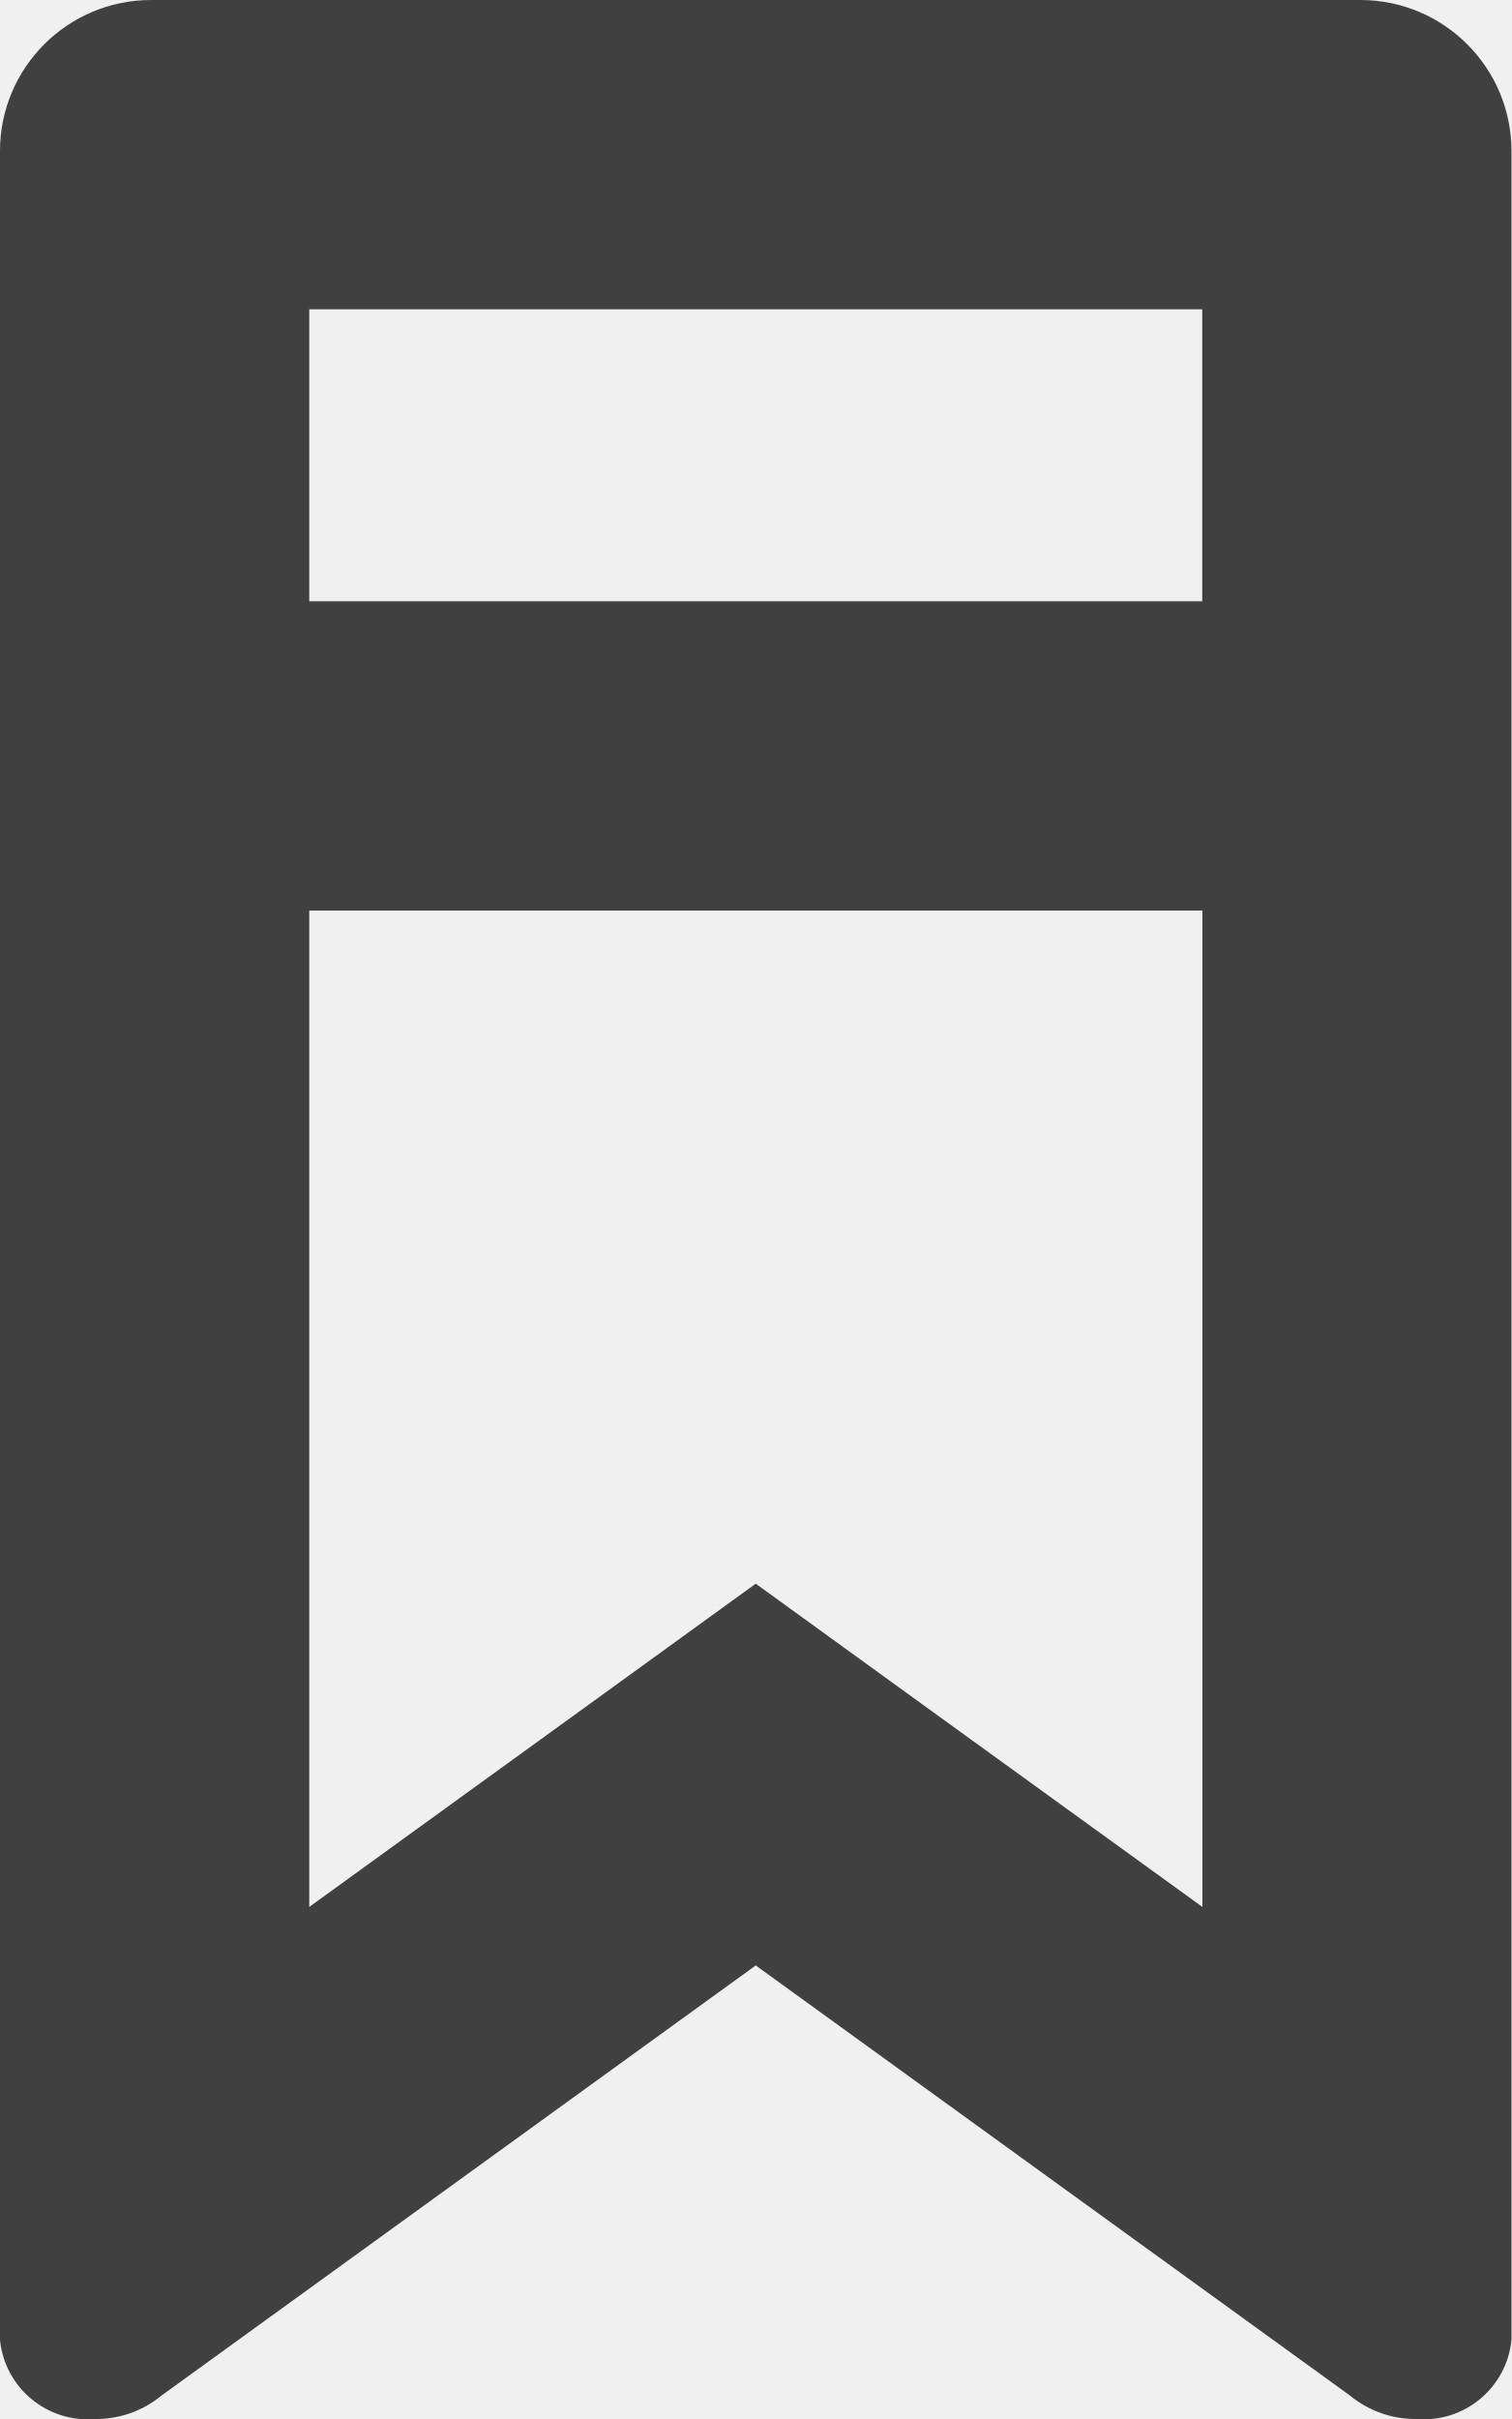
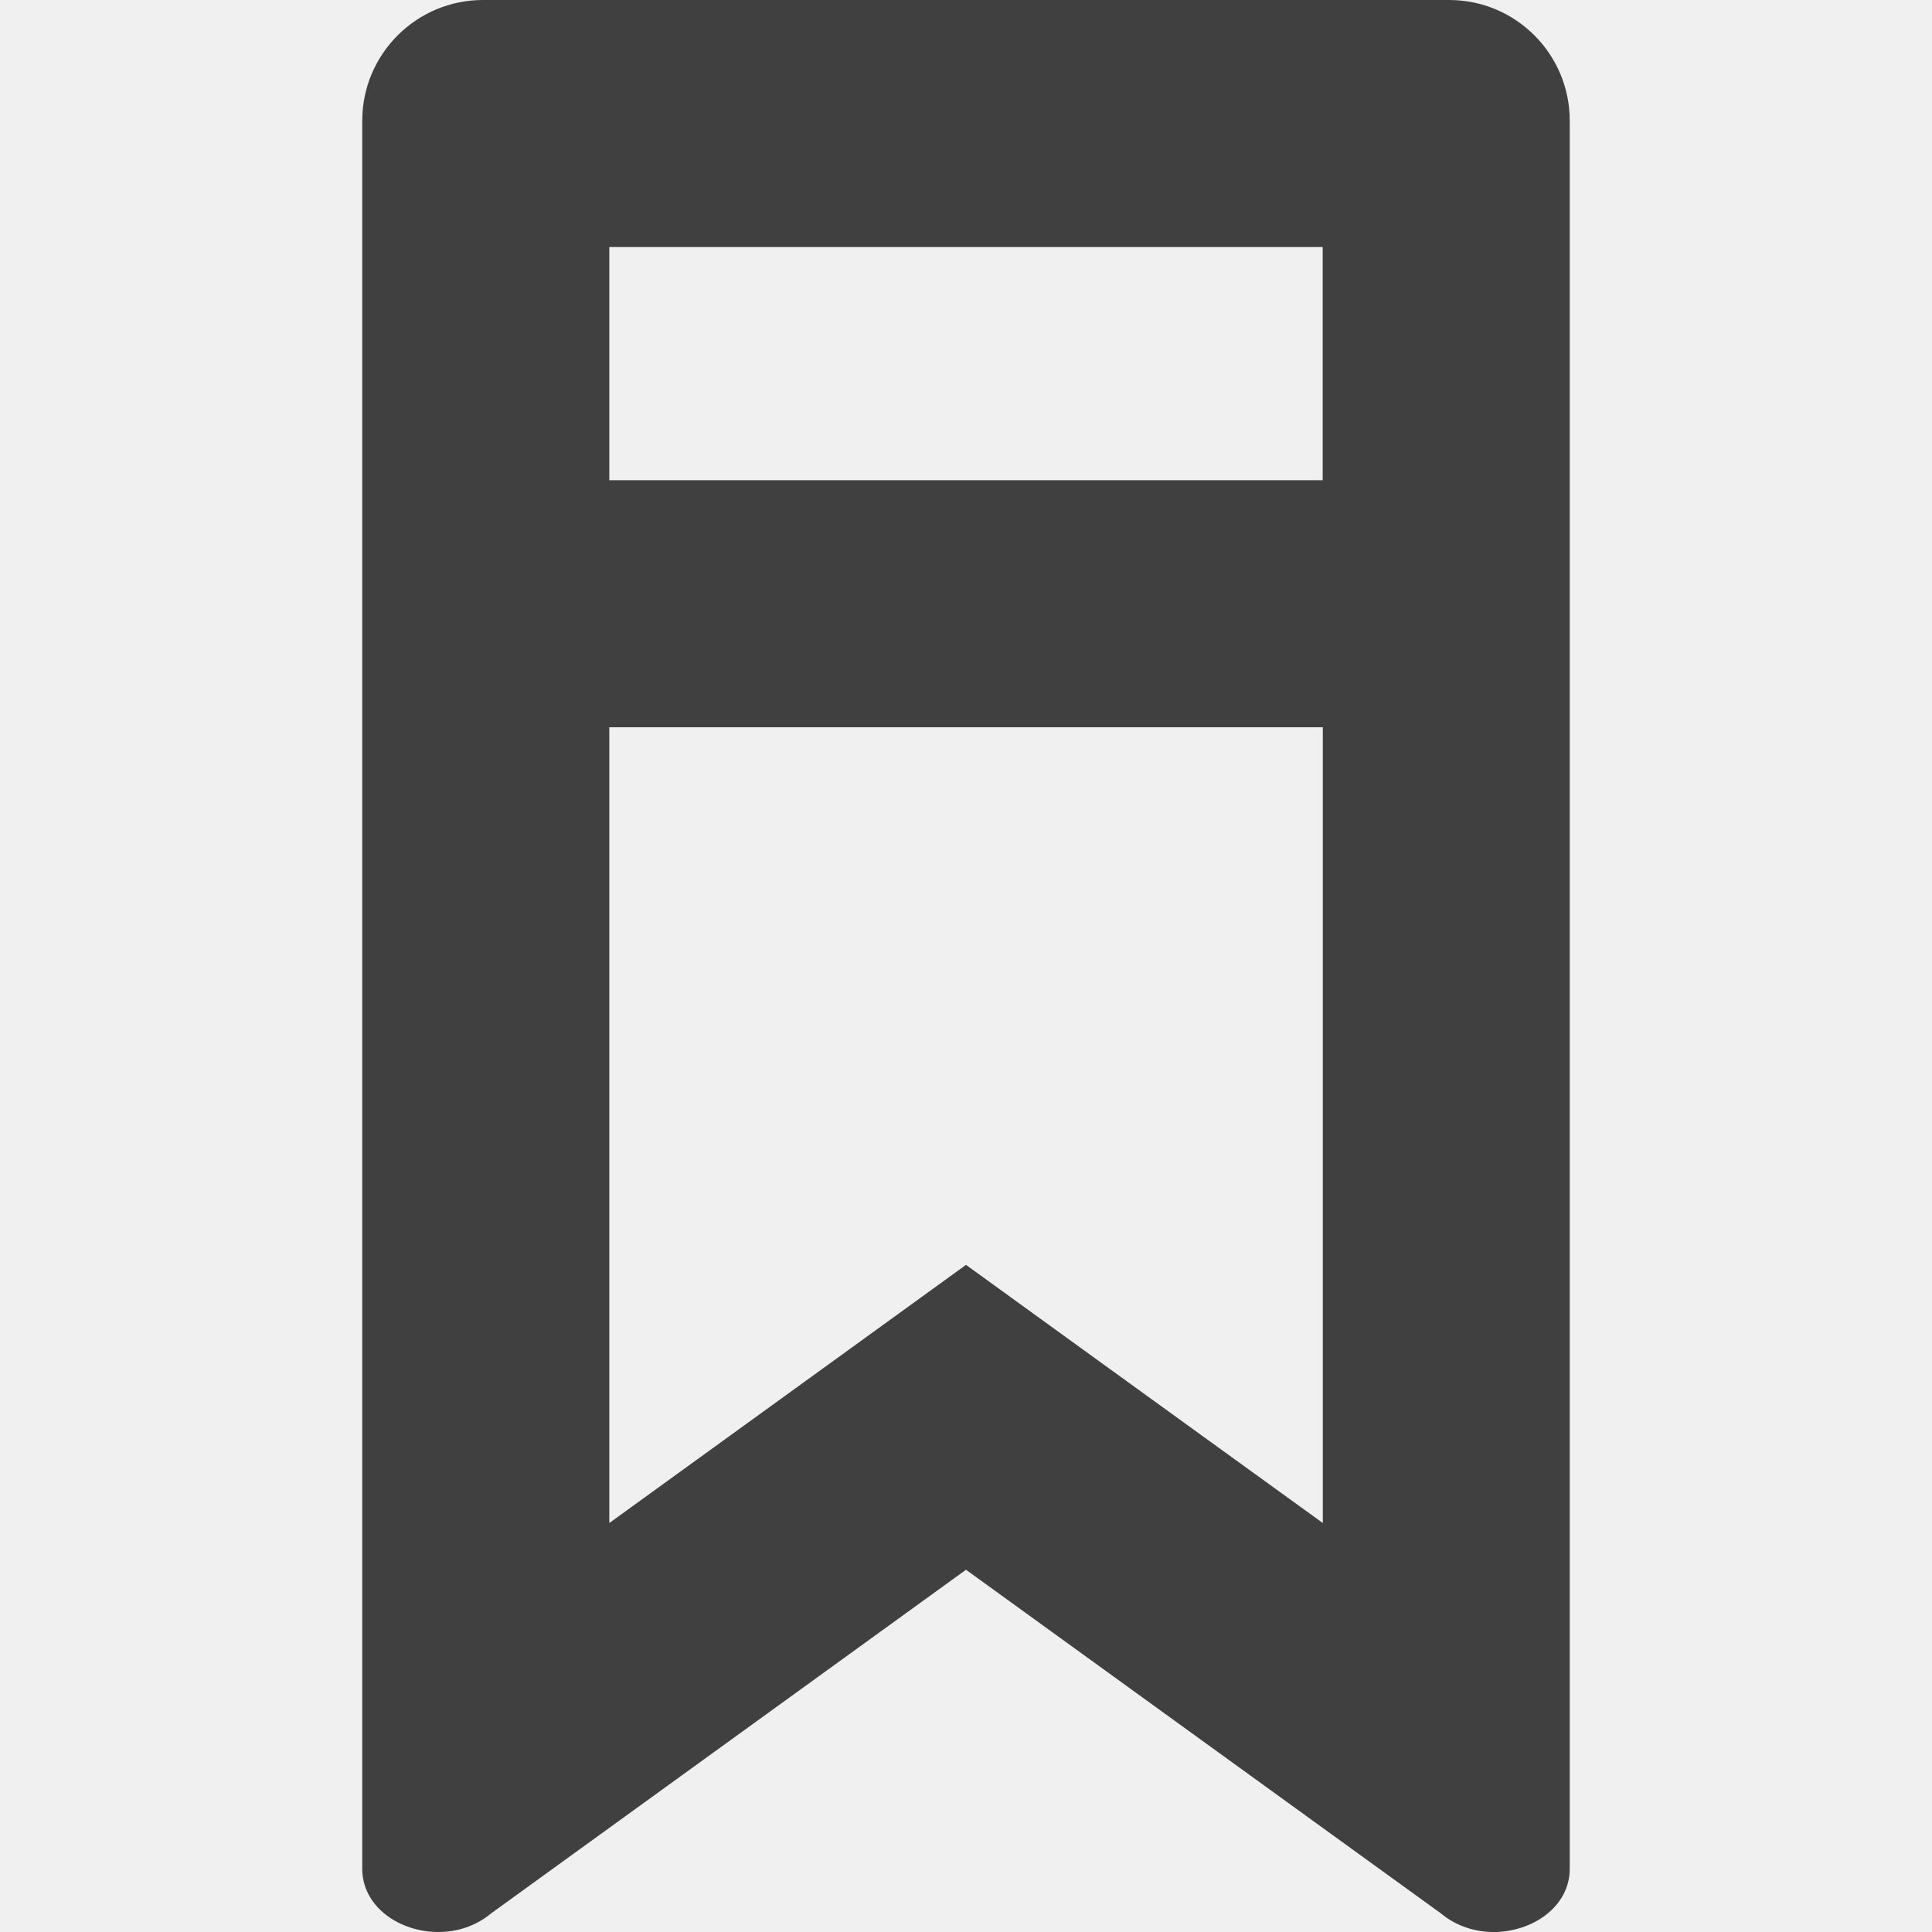
- <svg xmlns="http://www.w3.org/2000/svg" id="NEW_NO_Container" data-name="NEW NO Container" viewBox="0 0 10 16">
-   <defs>
-     <style>.cls-1{fill:#404040;}</style>
-   </defs>
-   <g id="icon-bookmark">
-     <path class="cls-1" d="M12.001,0H4A1,1,0,0,0,3,1V15.476A.583.583,0,0,0,3.63,16a.677.677,0,0,0,.437-.154L8,13l3.933,2.846A.678.678,0,0,0,12.37,16a.583.583,0,0,0,.63-.524V1A1,1,0,0,0,12.001,0ZM10.954,2.046V3.977H5.046V2.046Zm-1.755,9.297L8,10.475l-1.199.868-1.755,1.27v-6.59h5.909v6.59Z" transform="translate(-3.0001 0)" />
+ <svg xmlns="http://www.w3.org/2000/svg" version="1.1" x="0px" y="0px" viewBox="0 0 16 16" style="enable-background:new 0 0 16 16;" xml:space="preserve">
+   <style type="text/css">
+ 	.st0{display:none;}
+ 	.st1{display:inline;}
+ 	.st2{fill:#404040;}
+ 	.st3{fill:#FFFFFF;}
+ 	.st4{fill:none;}
+ 	.st5{opacity:0.3;fill:none;}
+ 	.st6{fill:#FF0000;}
+ 	.st7{fill-rule:evenodd;clip-rule:evenodd;fill:#404040;}
+ 	.st8{fill-rule:evenodd;clip-rule:evenodd;fill:#FFFFFF;}
+ 	.st9{fill-rule:evenodd;clip-rule:evenodd;fill:#2867B2;}
+ 	.st10{fill:#EE1376;}
+ 	.st11{fill:#1DA1F2;}
+ 	.st12{fill:#1877F2;}
+ 	.st13{display:inline;fill:none;}
+ 	.st14{display:inline;fill:#404040;}
+ 	.st15{display:inline;opacity:0.3;fill:none;}
+ 	.st16{display:inline;fill-rule:evenodd;clip-rule:evenodd;fill:#404040;}
+ 	.st17{fill:none;stroke:#404040;stroke-width:2;stroke-linecap:round;}
+ </style>
+   <g id="Outter_Container" class="st0">
+ </g>
+   <g id="NEW" class="st0">
+ </g>
+   <g id="NEW_NO_Container">
+     <g id="icon-bookmark_2_">
+       <g>
+         <path class="st2" d="M12.001,0H4C3.448,0,3,0.448,3,1v14.476C3,15.791,3.308,16,3.63,16     c0.154,0,0.31-0.048,0.437-0.154L8,13l3.933,2.846C12.06,15.952,12.217,16,12.37,16     c0.321,0,0.63-0.209,0.63-0.524V1C13,0.448,12.553,0,12.001,0z M10.954,2.046v1.931H5.046V2.046     H10.954z M9.199,11.343L8,10.475l-1.199,0.868l-1.755,1.27V6.023h5.909v6.59L9.199,11.343z" />
+       </g>
+     </g>
  </g>
</svg>
